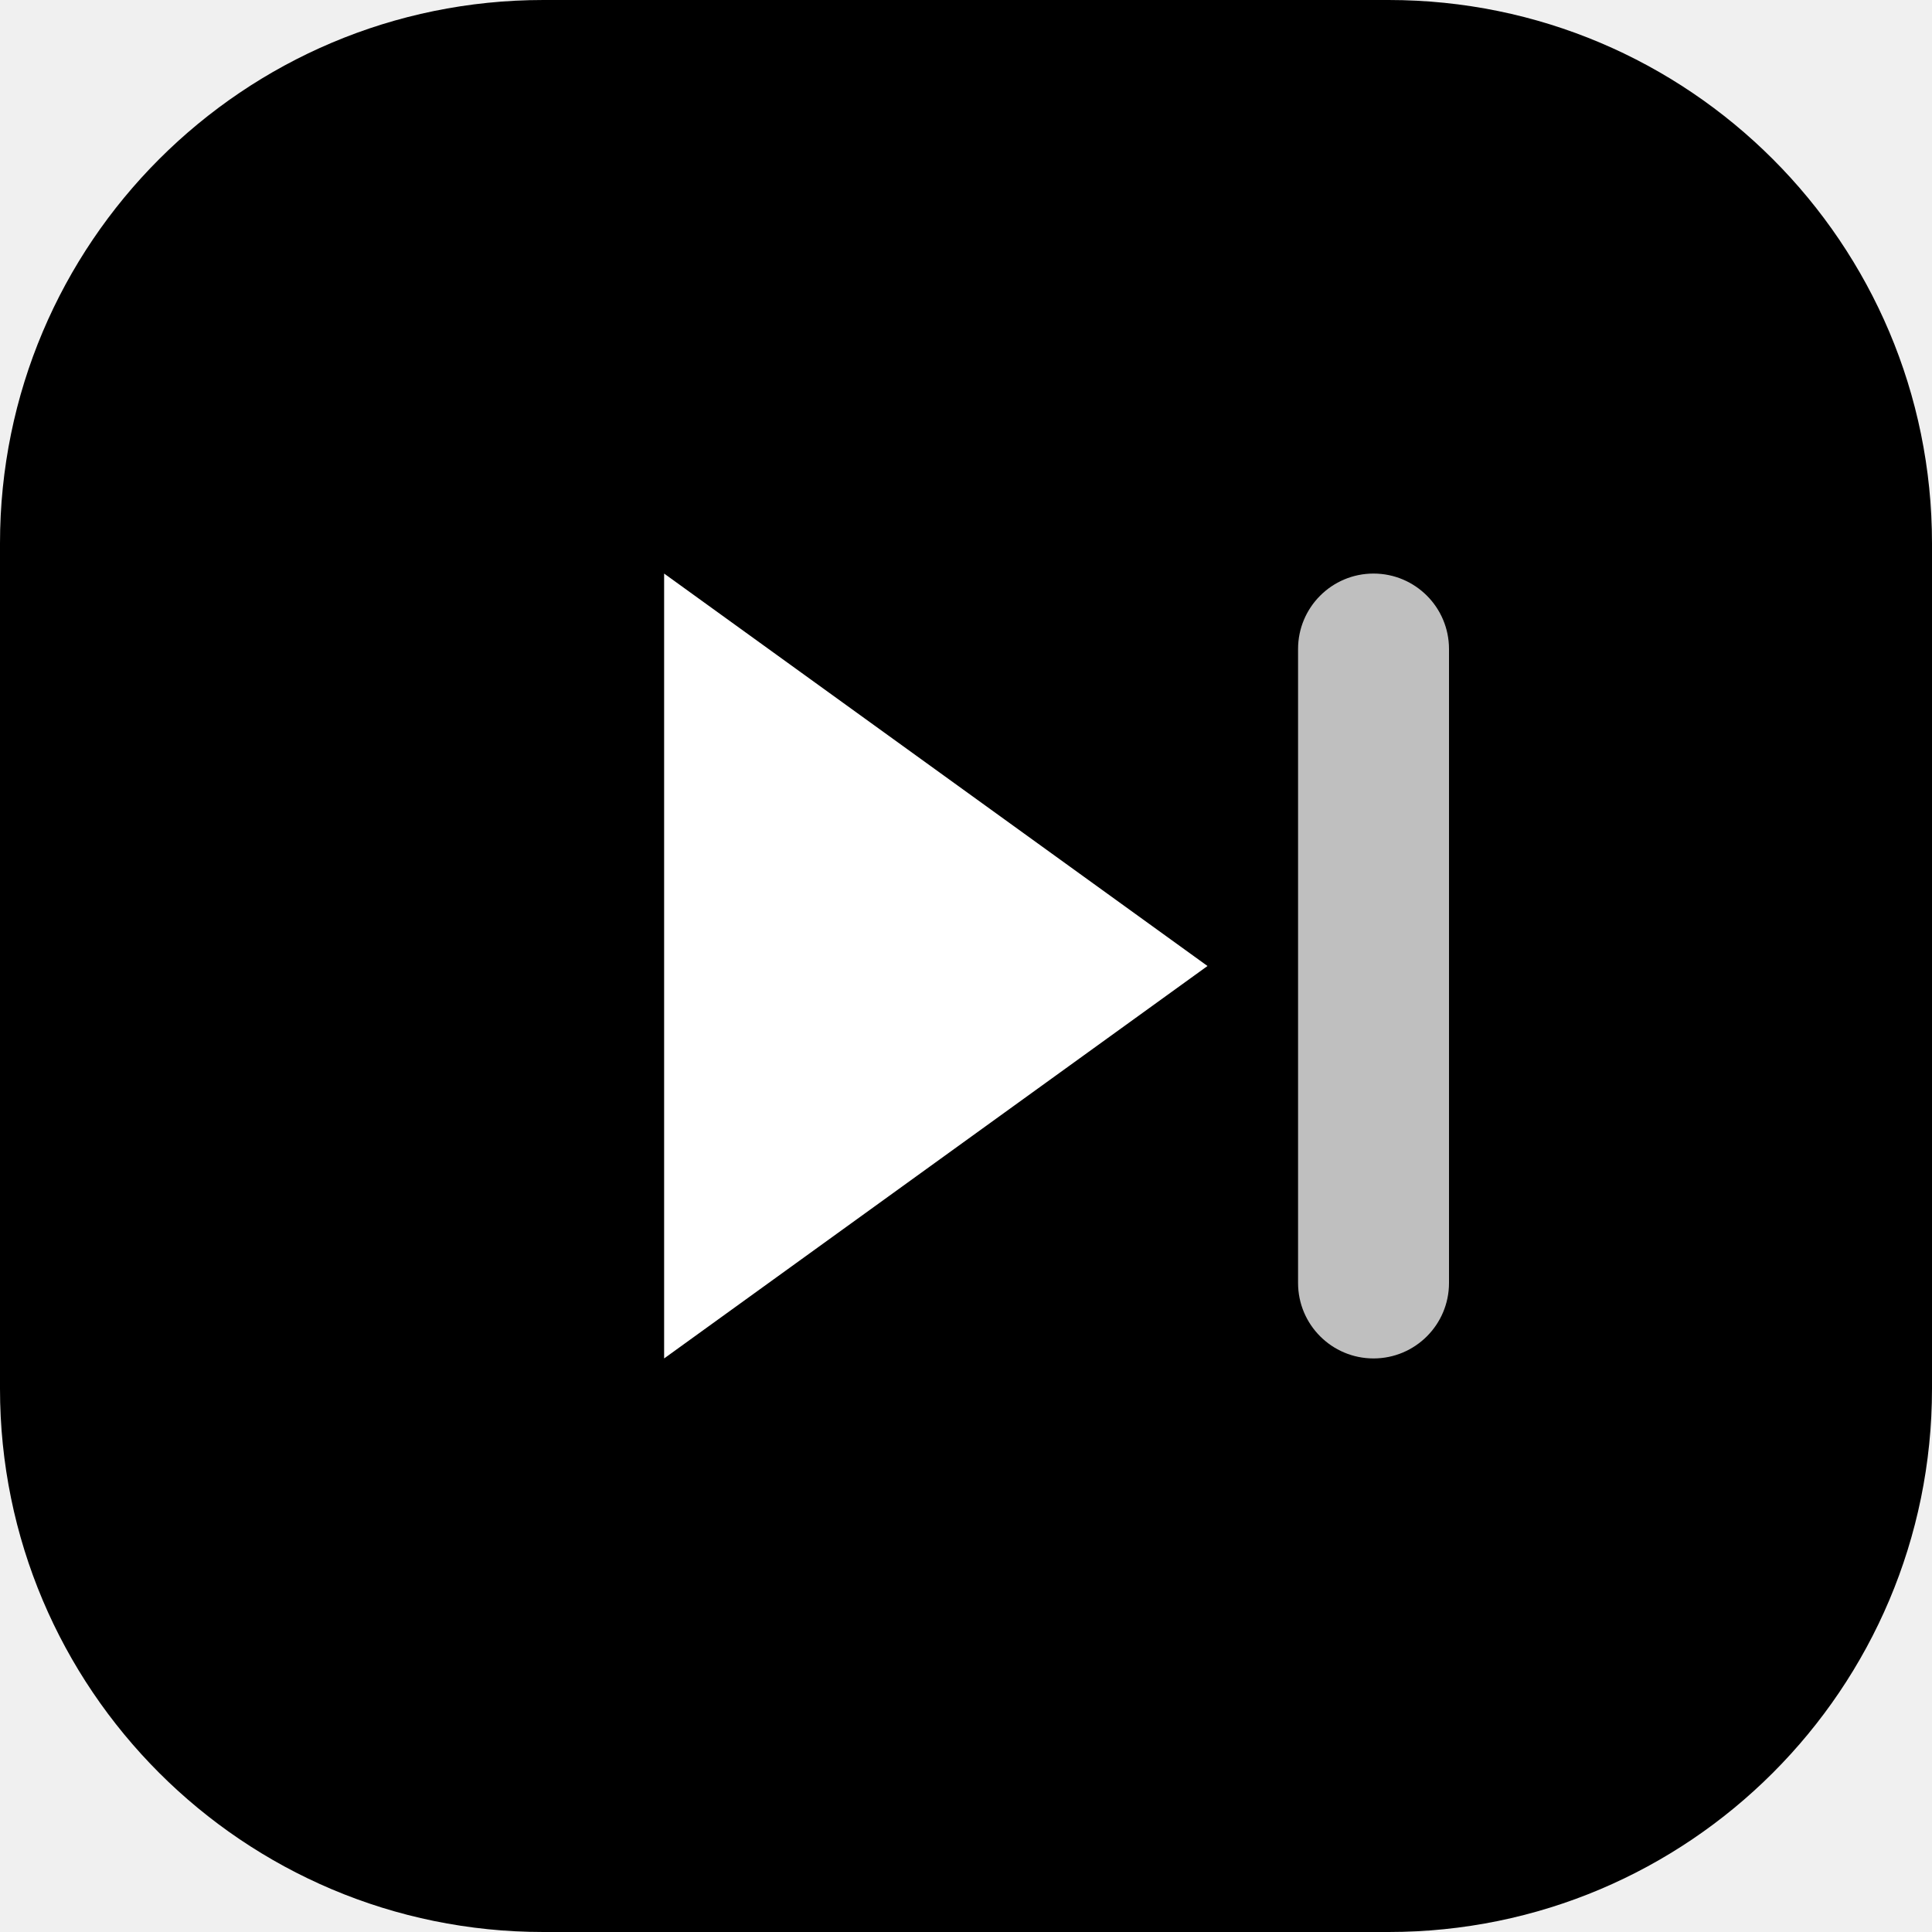
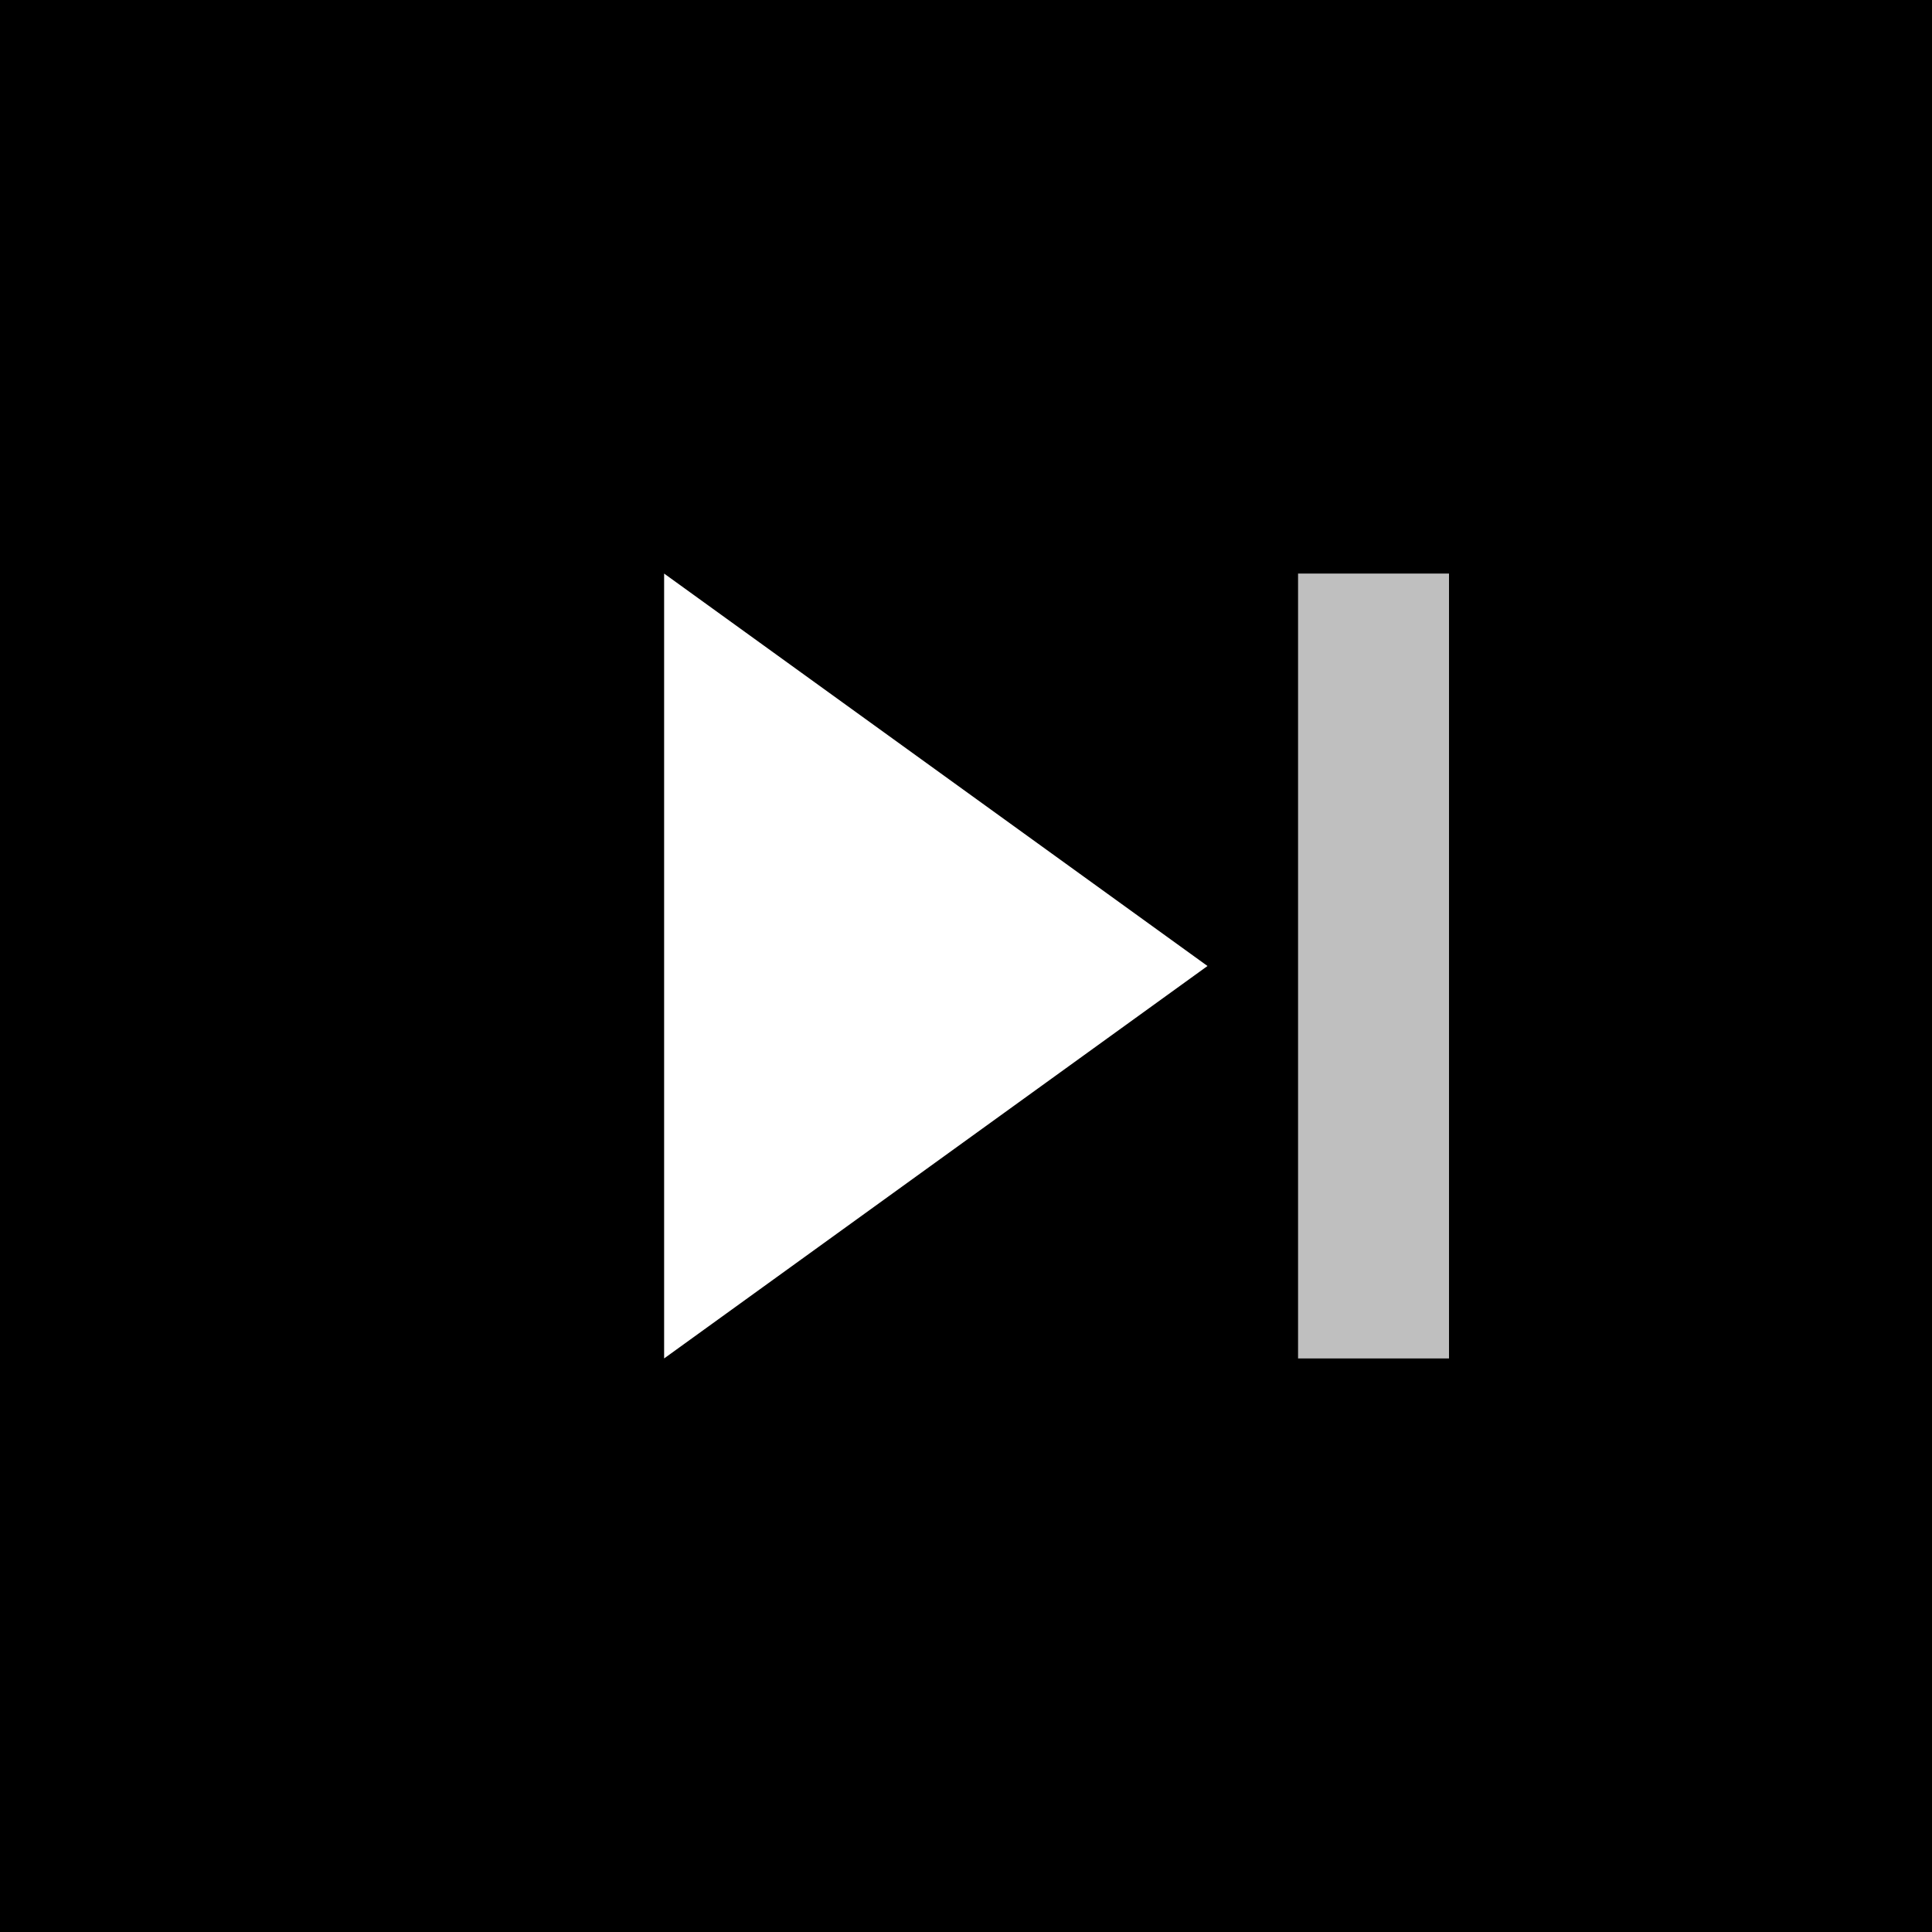
<svg xmlns="http://www.w3.org/2000/svg" viewBox="0 0 32 32">
-   <rect width="32" height="32" rx="9" fill="#000" />
+   <rect width="32" height="32" fill="#000" />
  <path d="M11 9.5v13l9-6.5-9-6.5Z" fill="#fff" />
-   <rect x="21.5" y="9.5" width="2.5" height="13" rx="1.25" fill="#fff" opacity="0.75" />
+   <rect x="21.5" y="9.5" width="2.5" height="13" fill="#fff" opacity="0.75" />
</svg>
